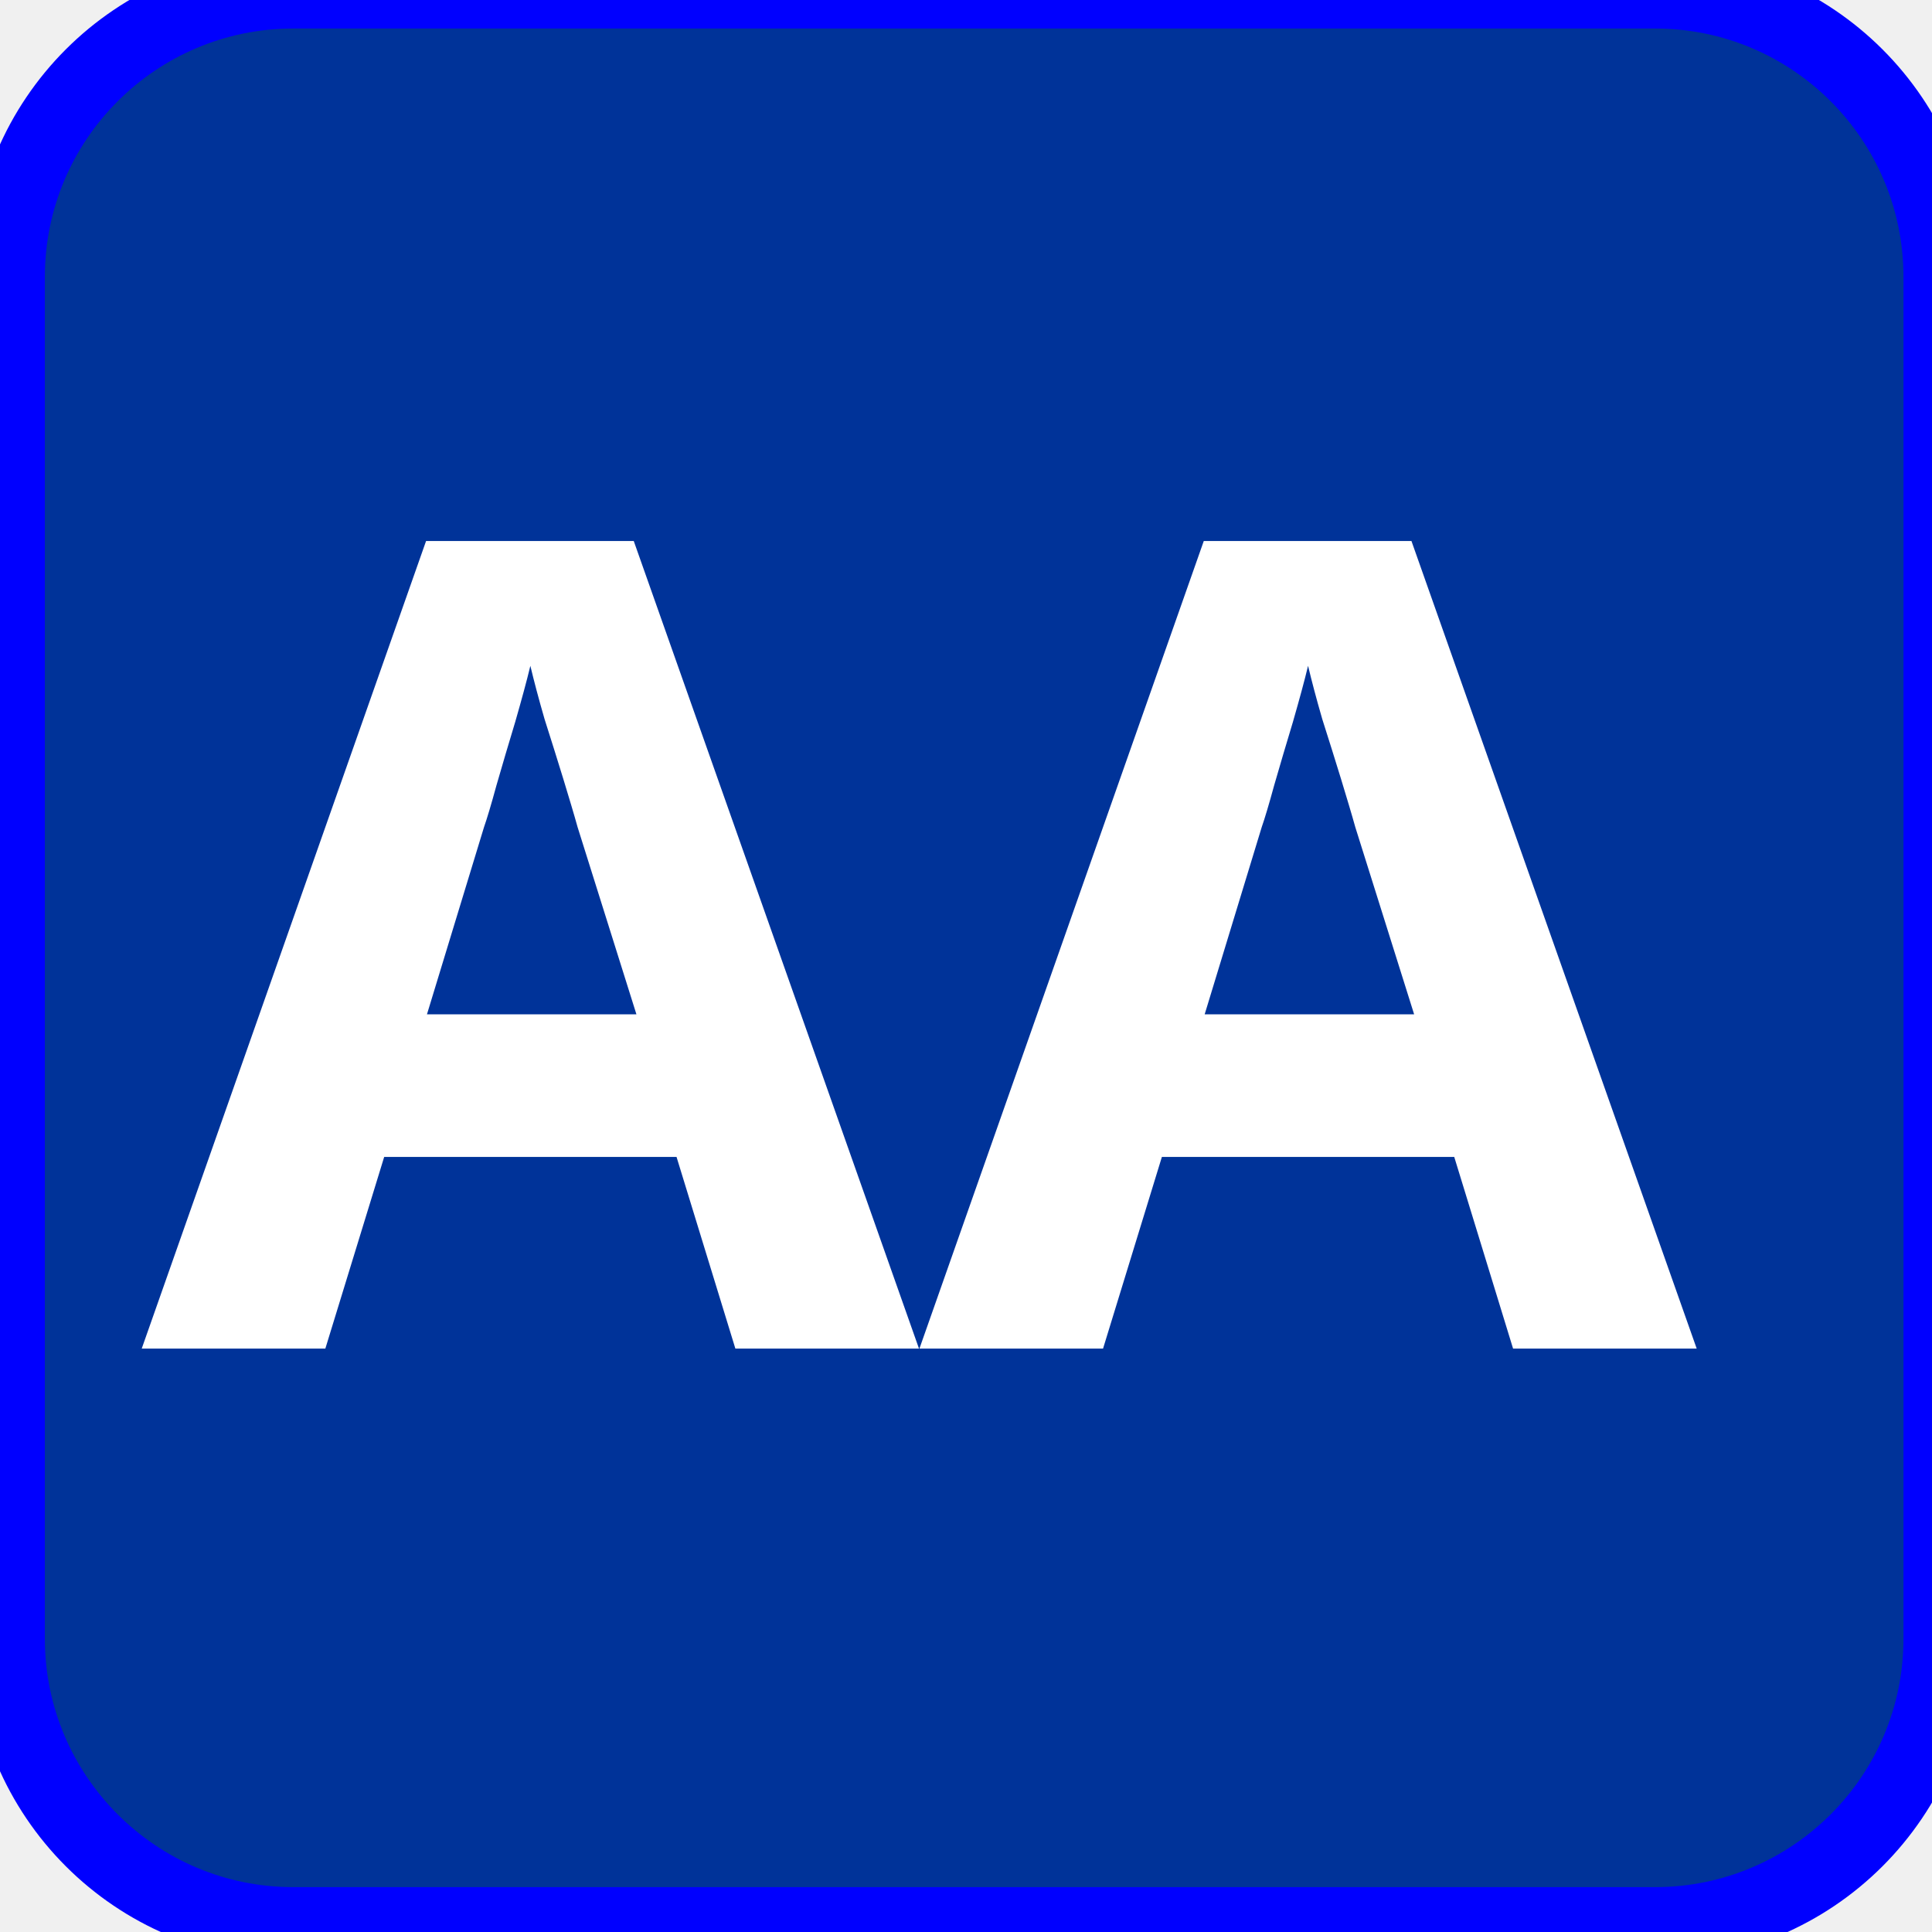
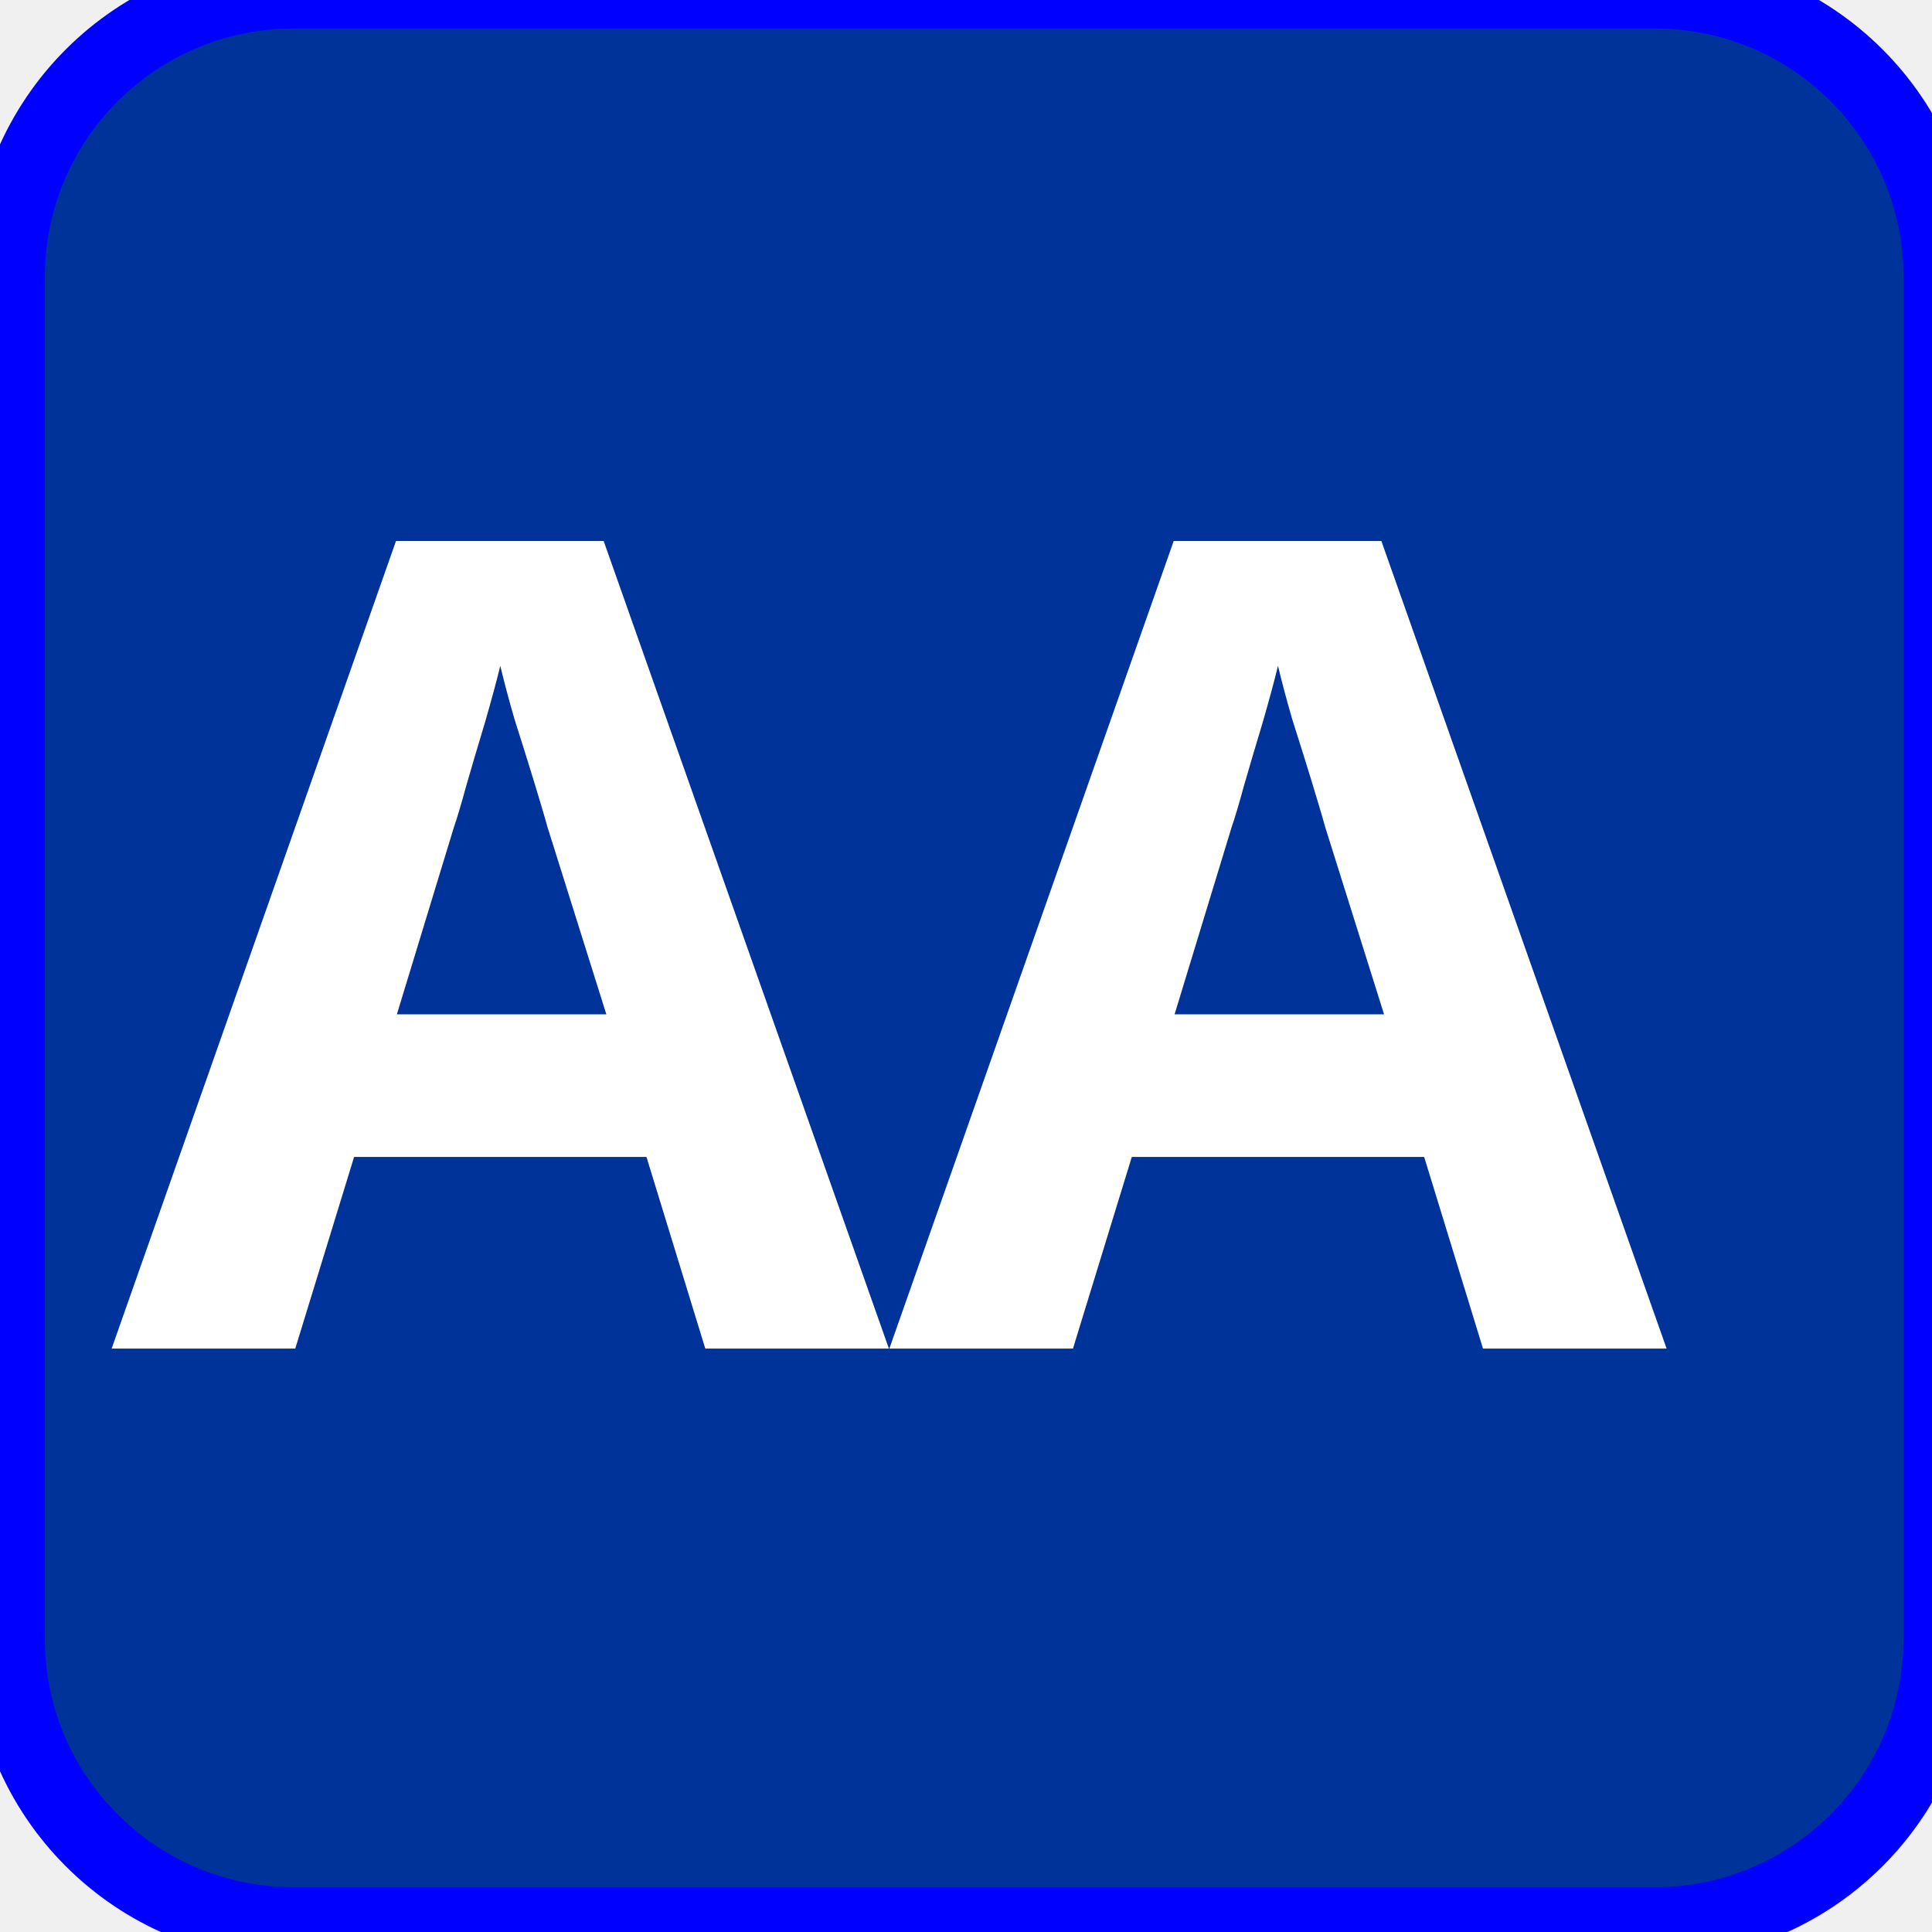
<svg xmlns="http://www.w3.org/2000/svg" width="128" height="128" viewBox="0 0 33.867 33.867" version="1.1" id="svg8">
  <defs id="defs2" />
  <g id="layer1" transform="translate(0,-263.1333)">
    <rect style="display:inline;opacity:1;fill:#003399;fill-opacity:1;stroke:#0000ff;stroke-width:1.286;stroke-miterlimit:4;stroke-dasharray:none;stroke-opacity:1" id="rect4537" width="33.867" height="33.867" x="0.143" y="262.99" rx="5" ry="5" />
    <text xml:space="preserve" style="font-style:normal;font-variant:normal;font-weight:normal;font-stretch:normal;font-size:3.175px;line-height:1.25;font-family:Arial;-inkscape-font-specification:'Arial, Normal';font-variant-ligatures:normal;font-variant-caps:normal;font-variant-numeric:normal;font-feature-settings:normal;text-align:start;letter-spacing:0px;word-spacing:0px;writing-mode:lr-tb;text-anchor:start;fill:#000000;fill-opacity:1;stroke:none;stroke-width:0.265" x="4.468" y="282.077" id="text4541" />
-     <text xml:space="preserve" style="font-style:normal;font-variant:normal;font-weight:bold;font-stretch:normal;font-size:19.756px;line-height:1.25;font-family:Verdana;-inkscape-font-specification:'Verdana, Bold';font-variant-ligatures:normal;font-variant-caps:normal;font-variant-numeric:normal;font-variant-east-asian:normal;text-align:start;letter-spacing:0px;word-spacing:0px;writing-mode:lr-tb;text-anchor:start;fill:#ffffff;fill-opacity:1;stroke:none;stroke-width:0.337" x="2.486" y="286.772" id="text4545">
-       <tspan id="tspan1" x="2.486" y="286.772">AA</tspan>
+     <text xml:space="preserve" style="font-style:normal;font-variant:normal;font-weight:bold;font-stretch:normal;font-size:19.756px;line-height:1.25;font-family:Verdana;-inkscape-font-specification:'Verdana, Bold';font-variant-ligatures:normal;font-variant-caps:normal;font-variant-numeric:normal;font-variant-east-asian:normal;text-align:start;letter-spacing:0px;word-spacing:0px;writing-mode:lr-tb;text-anchor:start;fill:#ffffff;fill-opacity:1;stroke:none;stroke-width:0.337" x="1.957" y="286.772" id="text4545">
+       <tspan id="tspan1" x="1.957" y="286.772">AA</tspan>
    </text>
  </g>
</svg>
